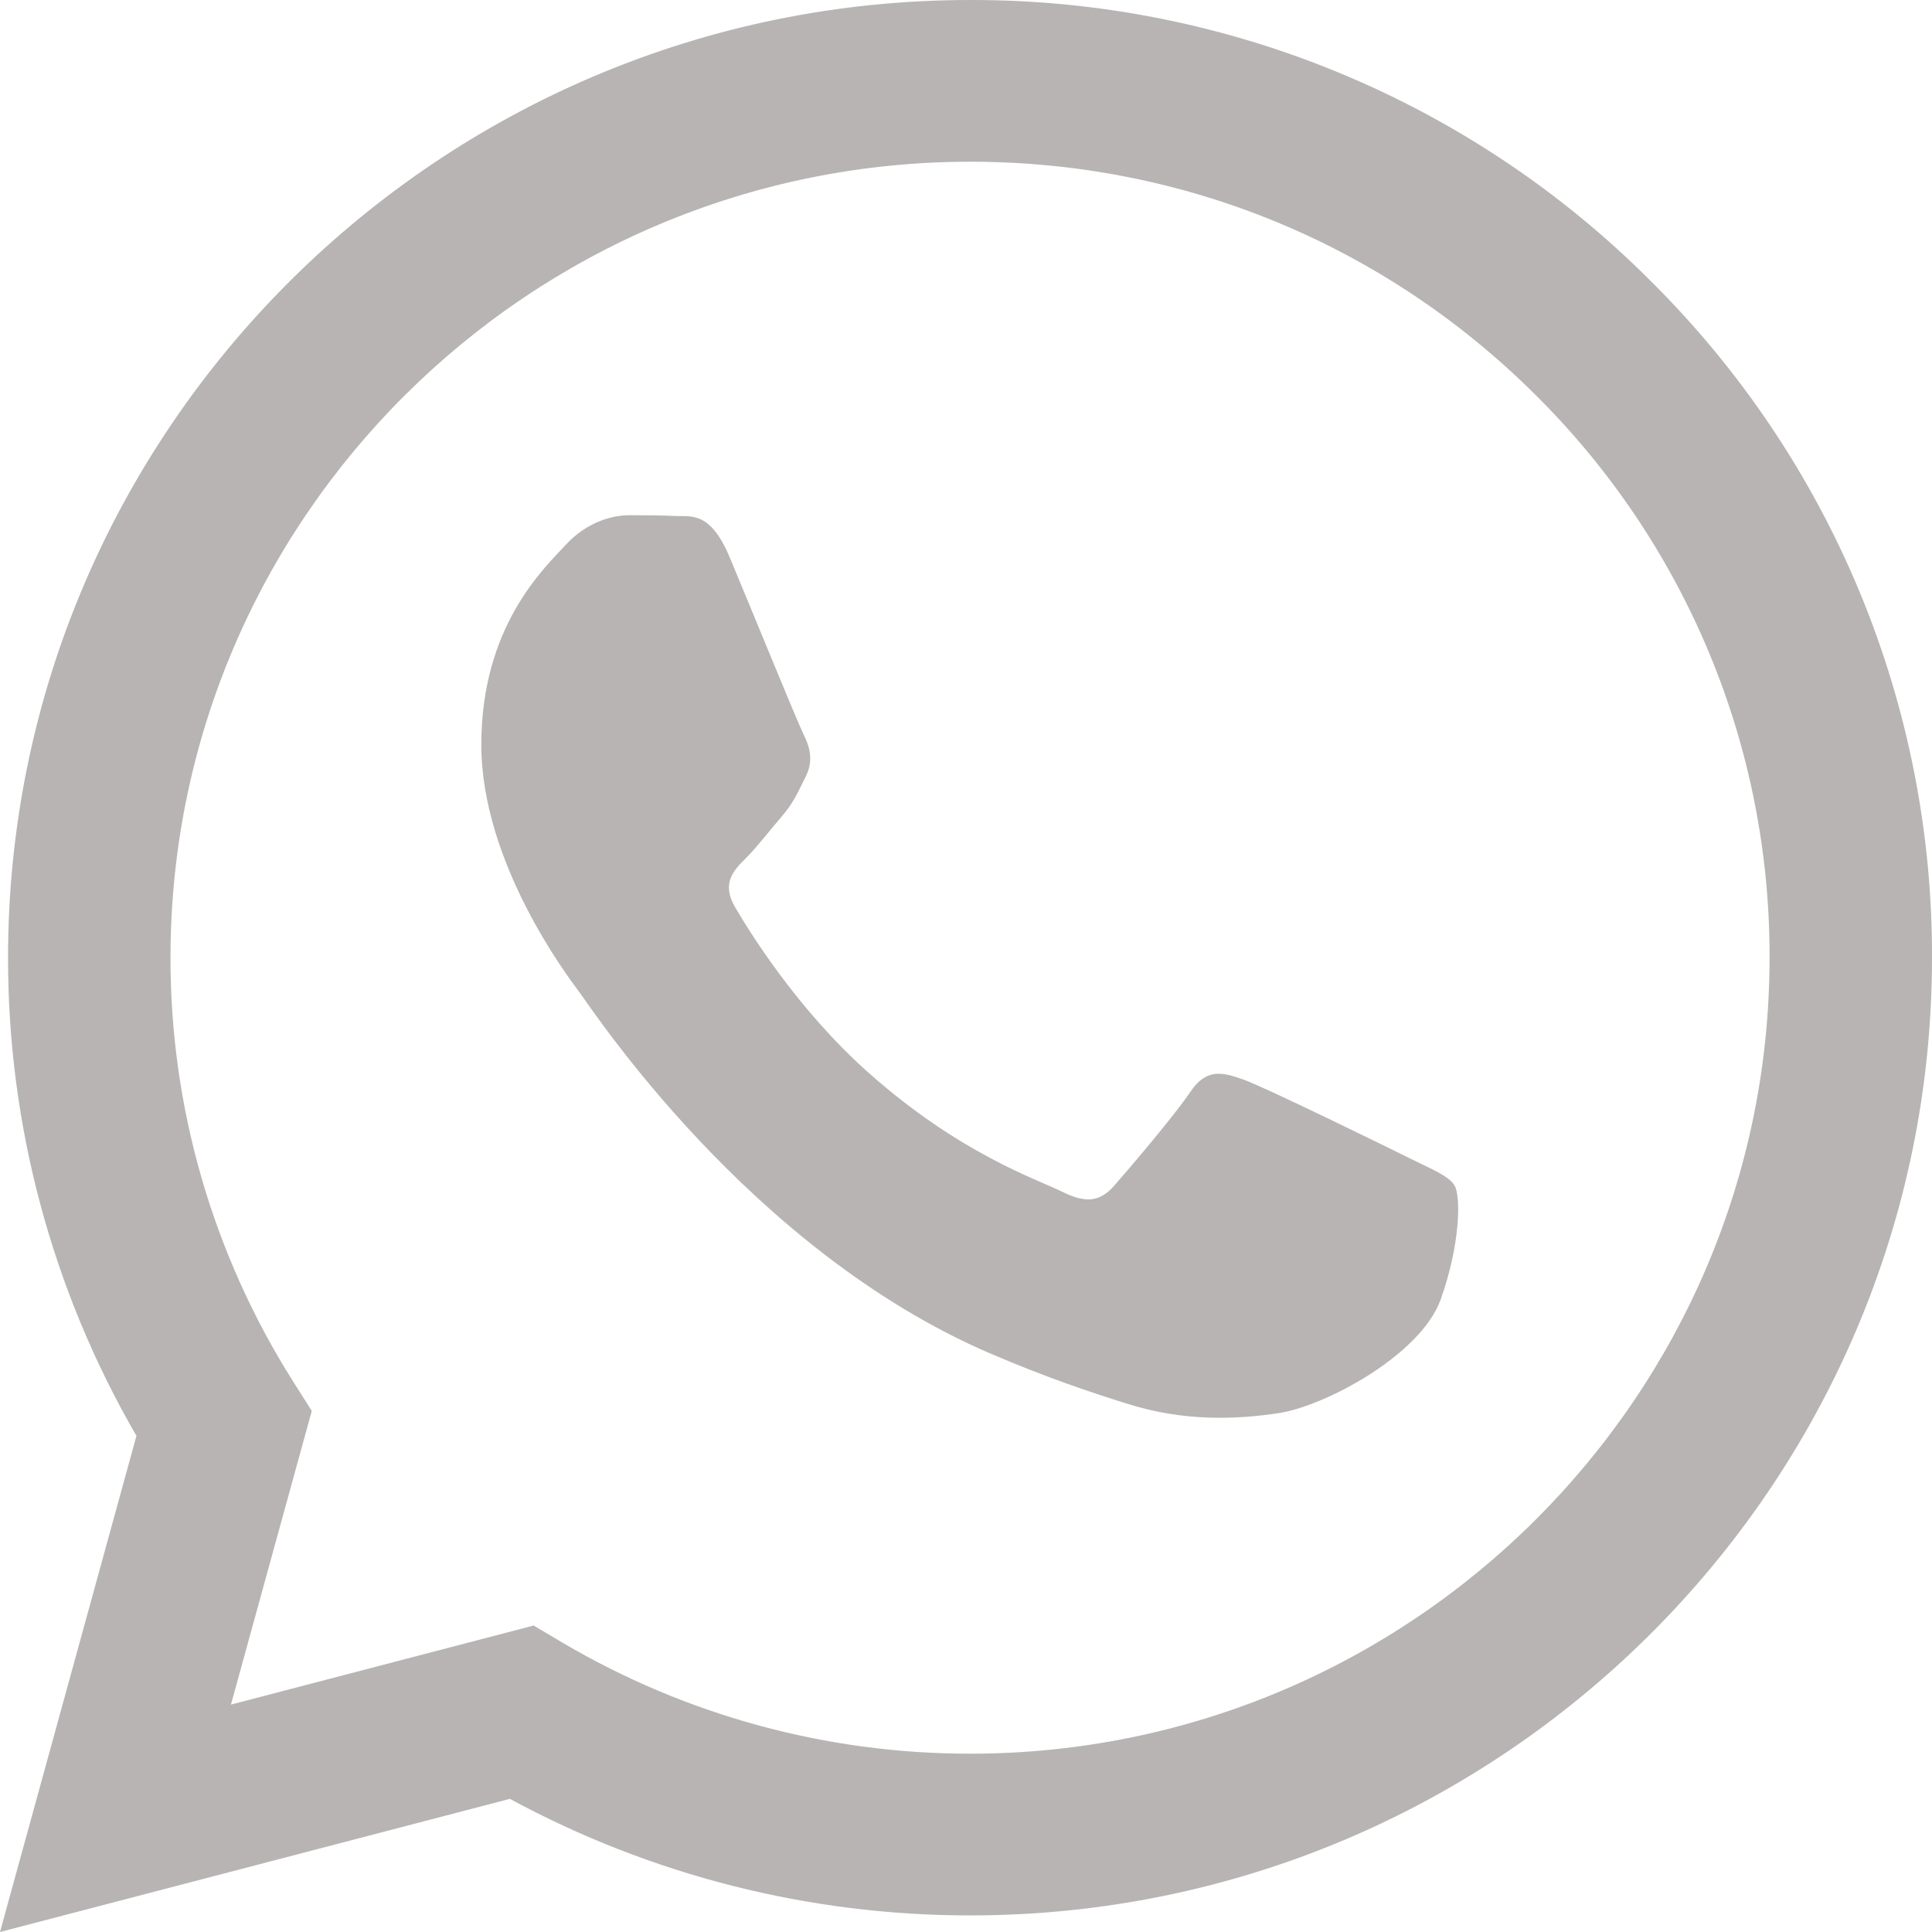
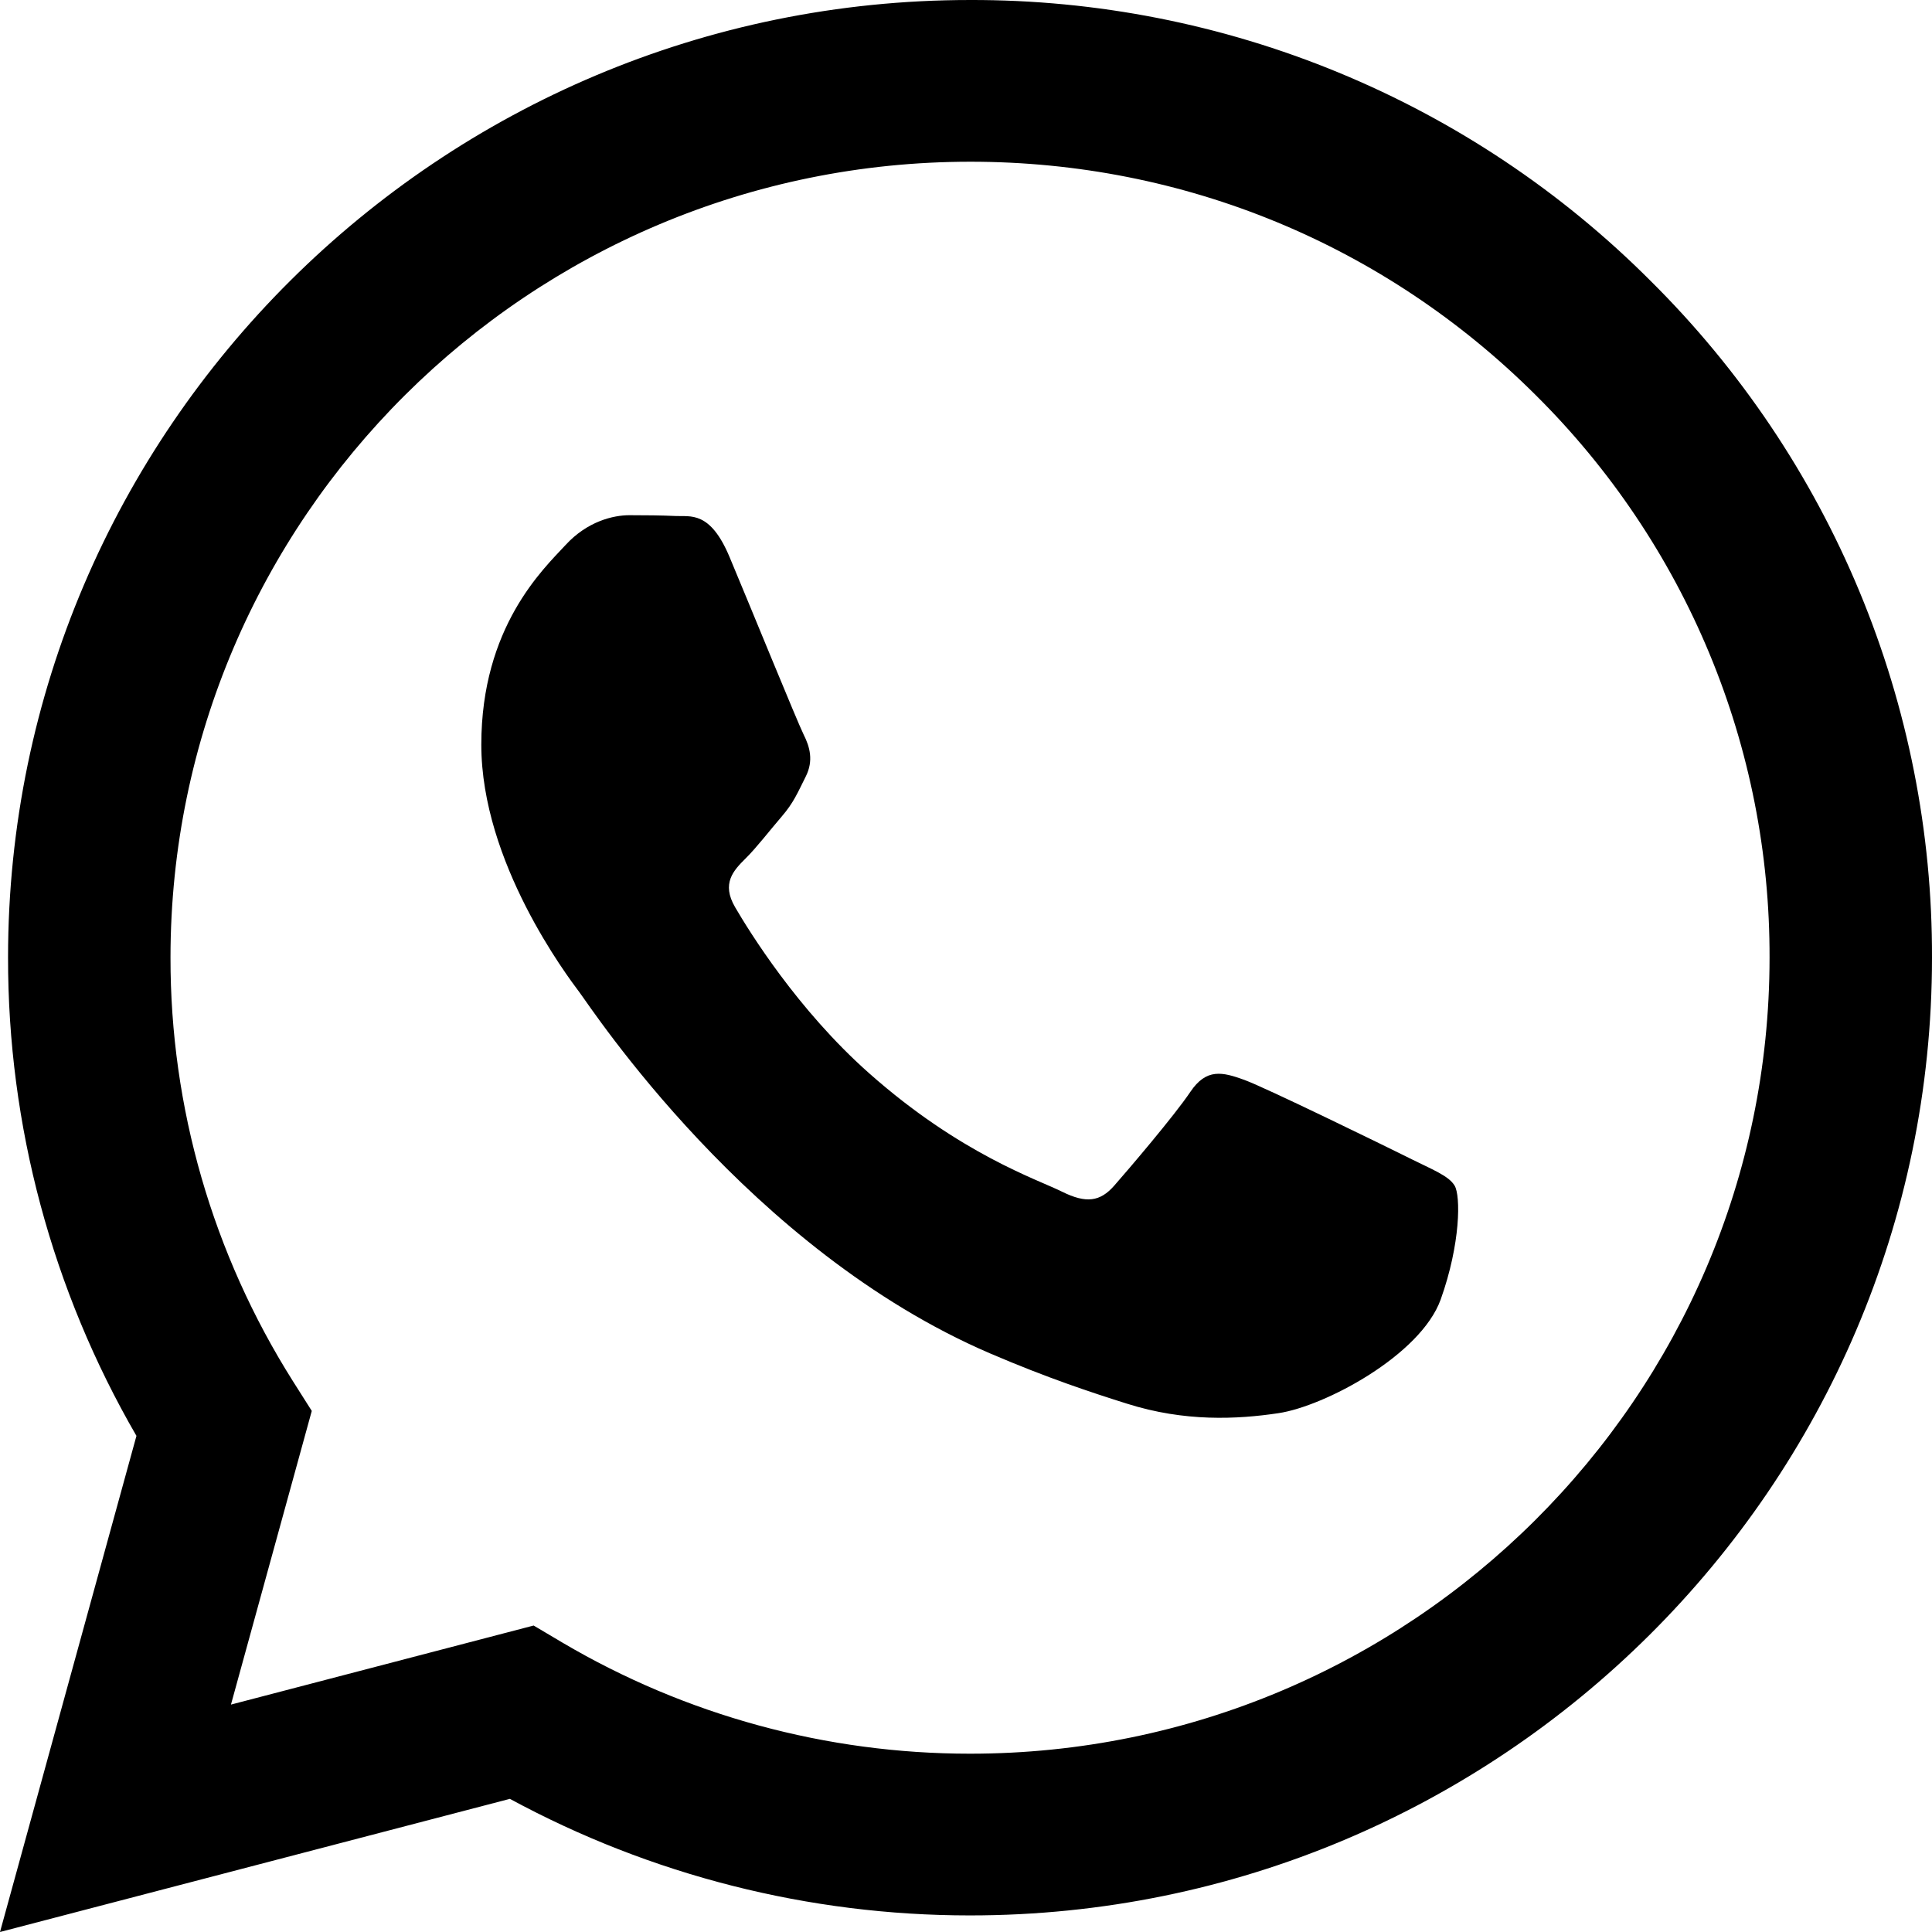
<svg xmlns="http://www.w3.org/2000/svg" width="24" height="24" viewBox="0 0 24 24" fill="none">
-   <path fill-rule="evenodd" clip-rule="evenodd" d="M17.499 14.382C17.199 14.233 15.731 13.515 15.458 13.415C15.185 13.316 14.986 13.267 14.786 13.565C14.587 13.861 14.015 14.531 13.841 14.729C13.666 14.928 13.493 14.952 13.194 14.804C12.896 14.654 11.933 14.341 10.793 13.329C9.905 12.541 9.306 11.568 9.132 11.27C8.958 10.973 9.113 10.812 9.262 10.664C9.397 10.531 9.561 10.317 9.71 10.144C9.86 9.97 9.909 9.846 10.009 9.647C10.109 9.449 10.059 9.276 9.984 9.127C9.909 8.978 9.313 7.515 9.063 6.92C8.821 6.341 8.575 6.42 8.392 6.41C8.217 6.402 8.018 6.4 7.819 6.4C7.62 6.4 7.297 6.474 7.024 6.772C6.749 7.069 5.979 7.788 5.979 9.251C5.979 10.713 7.048 12.126 7.197 12.325C7.347 12.523 9.303 15.525 12.298 16.812C13.011 17.118 13.567 17.301 14 17.437C14.716 17.664 15.367 17.632 15.881 17.555C16.454 17.47 17.648 16.836 17.897 16.142C18.145 15.448 18.145 14.853 18.07 14.729C17.996 14.605 17.797 14.531 17.498 14.382H17.499ZM12.051 21.785H12.047C10.268 21.785 8.521 21.309 6.99 20.407L6.629 20.193L2.869 21.175L3.873 17.527L3.636 17.153C2.642 15.577 2.115 13.754 2.118 11.893C2.12 6.443 6.575 2.009 12.055 2.009C14.707 2.009 17.201 3.039 19.076 4.907C20.001 5.824 20.734 6.914 21.233 8.114C21.732 9.314 21.986 10.601 21.982 11.9C21.98 17.35 17.525 21.785 12.051 21.785ZM20.503 3.488C19.396 2.379 18.079 1.5 16.628 0.901C15.177 0.302 13.62 -0.004 12.05 4.09775e-05C5.464 4.09775e-05 0.102 5.335 0.1 11.892C0.097 13.979 0.647 16.029 1.695 17.837L0 24L6.334 22.346C8.087 23.296 10.05 23.794 12.046 23.794H12.051C18.636 23.794 23.998 18.459 24 11.901C24.005 10.338 23.698 8.79 23.098 7.346C22.498 5.902 21.616 4.591 20.503 3.488Z" fill="#B8B4B4" />
+   <path fill-rule="evenodd" clip-rule="evenodd" d="M17.499 14.382C17.199 14.233 15.731 13.515 15.458 13.415C15.185 13.316 14.986 13.267 14.786 13.565C14.587 13.861 14.015 14.531 13.841 14.729C13.666 14.928 13.493 14.952 13.194 14.804C12.896 14.654 11.933 14.341 10.793 13.329C9.905 12.541 9.306 11.568 9.132 11.27C8.958 10.973 9.113 10.812 9.262 10.664C9.397 10.531 9.561 10.317 9.71 10.144C9.86 9.97 9.909 9.846 10.009 9.647C10.109 9.449 10.059 9.276 9.984 9.127C9.909 8.978 9.313 7.515 9.063 6.92C8.821 6.341 8.575 6.42 8.392 6.41C8.217 6.402 8.018 6.4 7.819 6.4C7.62 6.4 7.297 6.474 7.024 6.772C6.749 7.069 5.979 7.788 5.979 9.251C5.979 10.713 7.048 12.126 7.197 12.325C7.347 12.523 9.303 15.525 12.298 16.812C13.011 17.118 13.567 17.301 14 17.437C14.716 17.664 15.367 17.632 15.881 17.555C16.454 17.47 17.648 16.836 17.897 16.142C18.145 15.448 18.145 14.853 18.07 14.729C17.996 14.605 17.797 14.531 17.498 14.382H17.499ZM12.051 21.785H12.047C10.268 21.785 8.521 21.309 6.99 20.407L6.629 20.193L2.869 21.175L3.873 17.527L3.636 17.153C2.642 15.577 2.115 13.754 2.118 11.893C2.12 6.443 6.575 2.009 12.055 2.009C14.707 2.009 17.201 3.039 19.076 4.907C20.001 5.824 20.734 6.914 21.233 8.114C21.732 9.314 21.986 10.601 21.982 11.9C21.98 17.35 17.525 21.785 12.051 21.785ZM20.503 3.488C19.396 2.379 18.079 1.5 16.628 0.901C15.177 0.302 13.62 -0.004 12.05 4.09775e-05C5.464 4.09775e-05 0.102 5.335 0.1 11.892C0.097 13.979 0.647 16.029 1.695 17.837L0 24L6.334 22.346C8.087 23.296 10.05 23.794 12.046 23.794H12.051C18.636 23.794 23.998 18.459 24 11.901C24.005 10.338 23.698 8.79 23.098 7.346C22.498 5.902 21.616 4.591 20.503 3.488Z" fill="currentColor" />
</svg>
